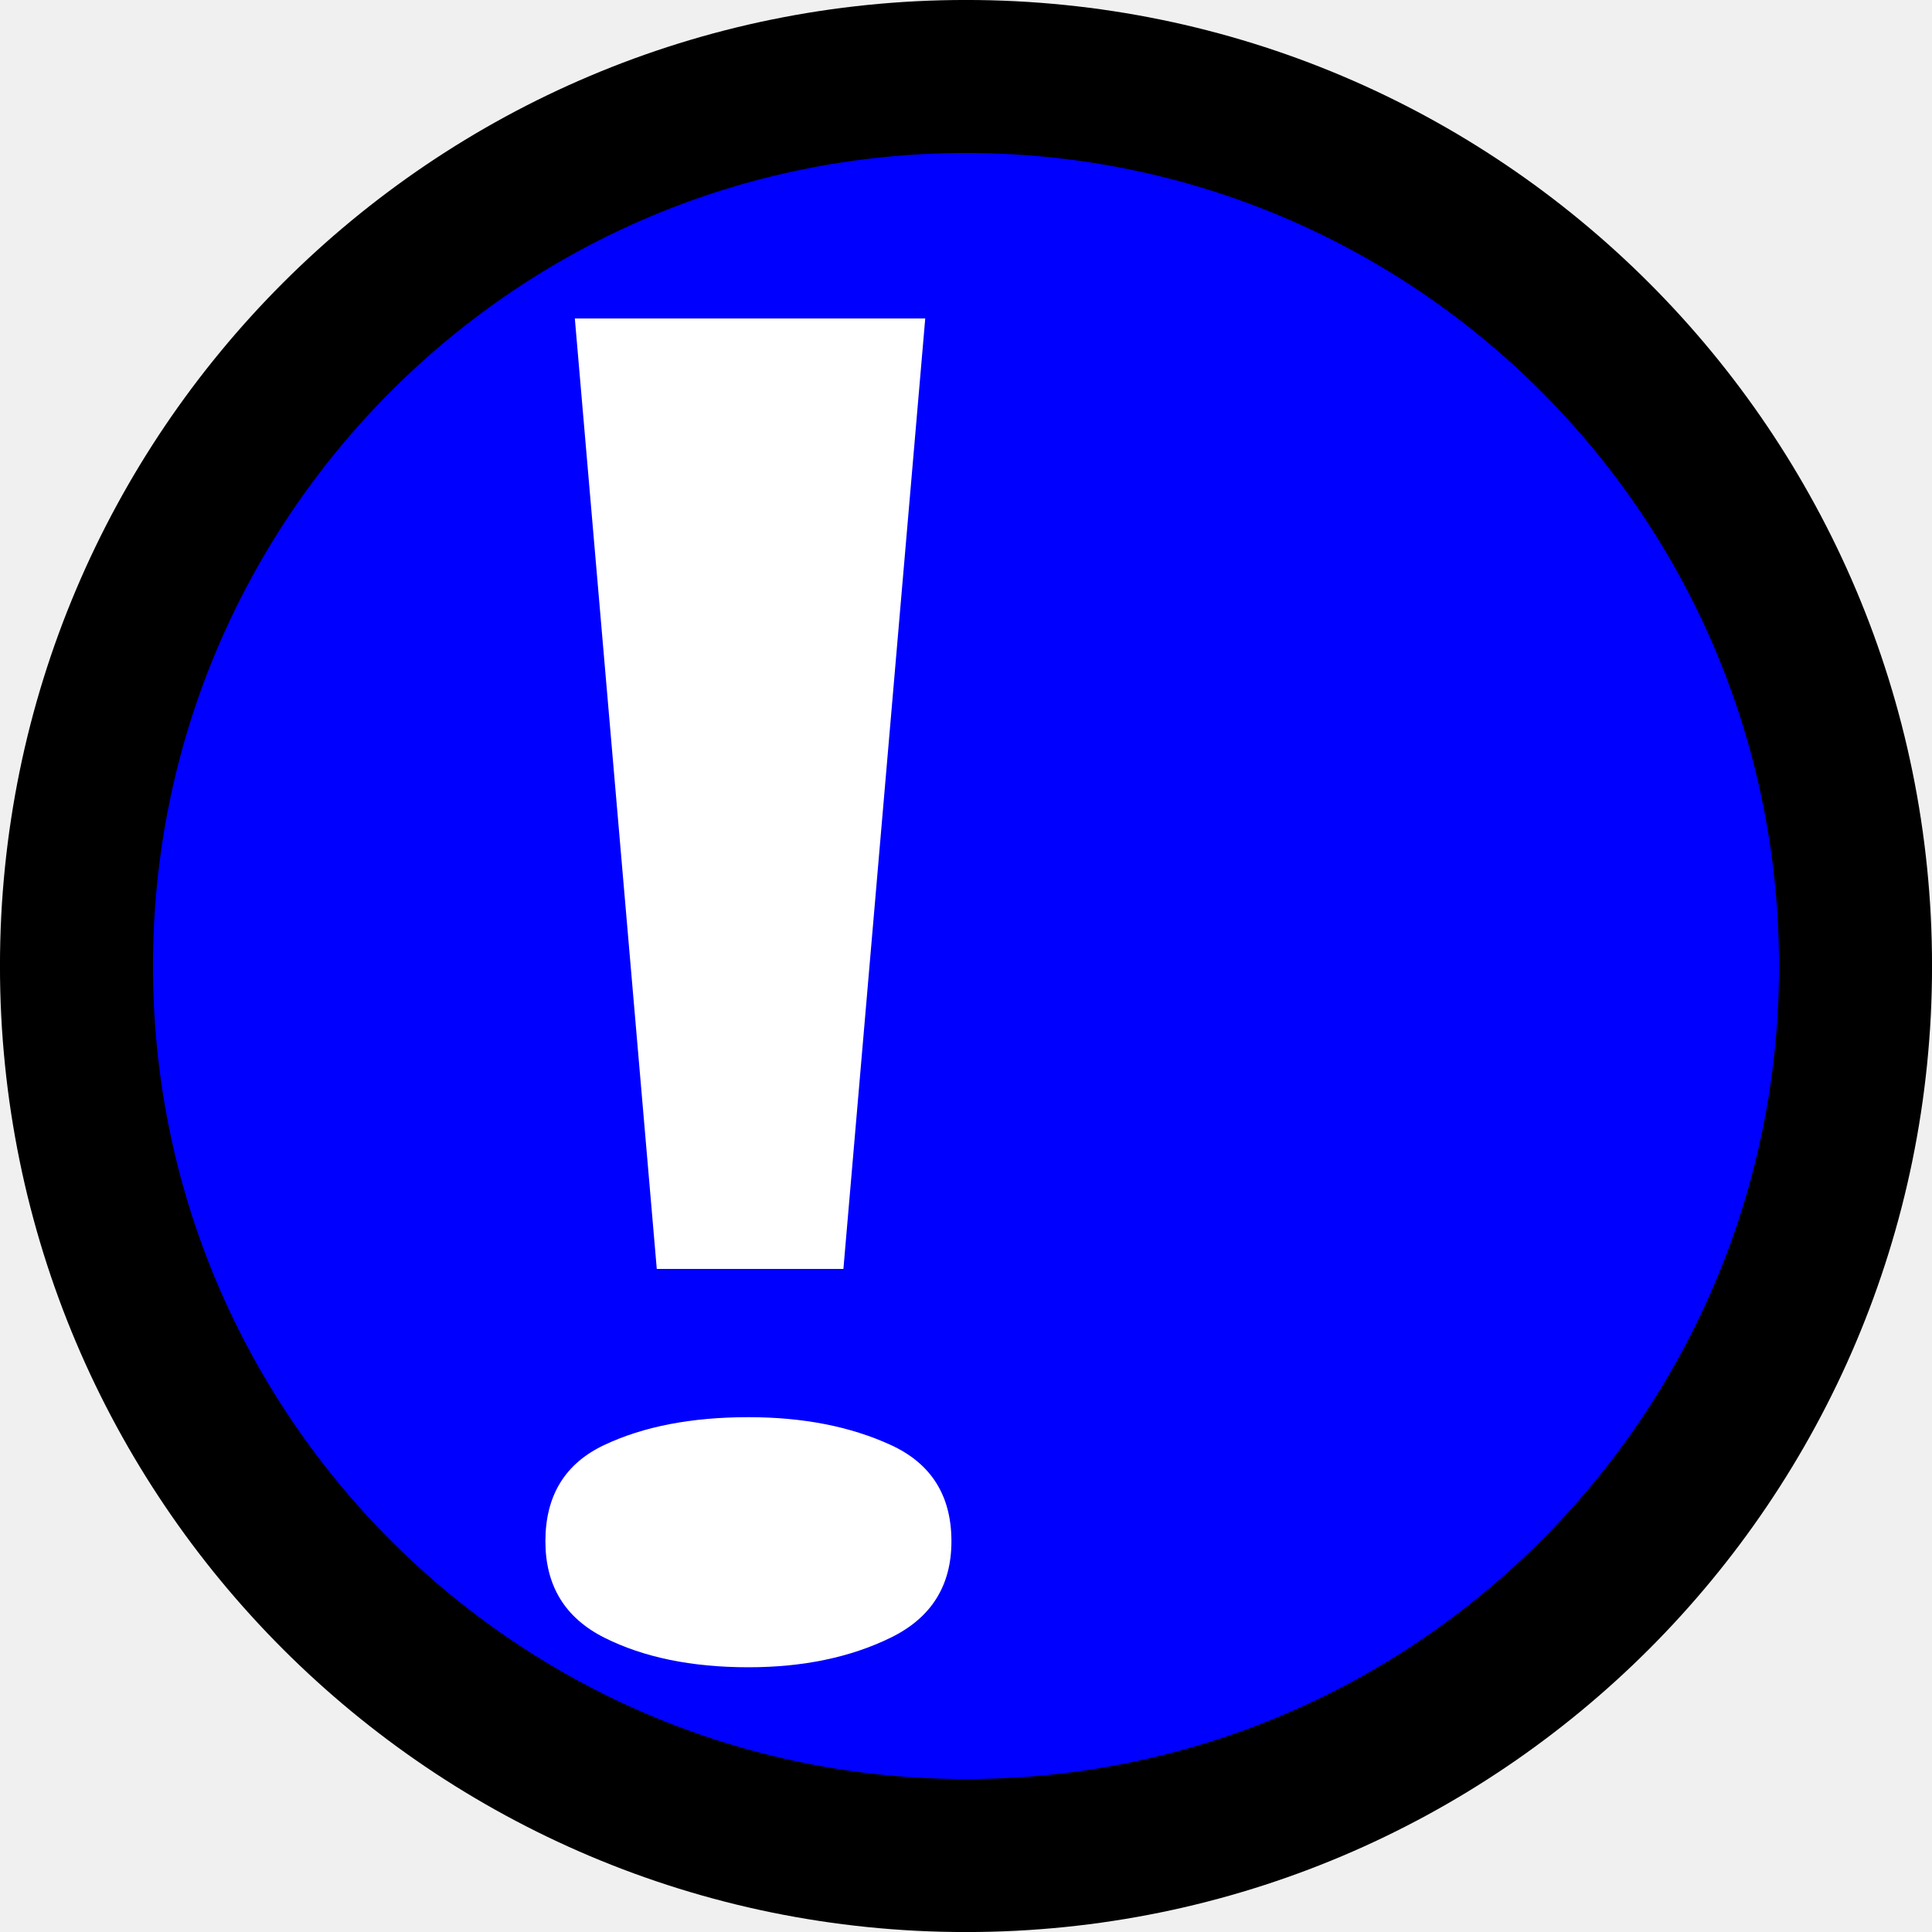
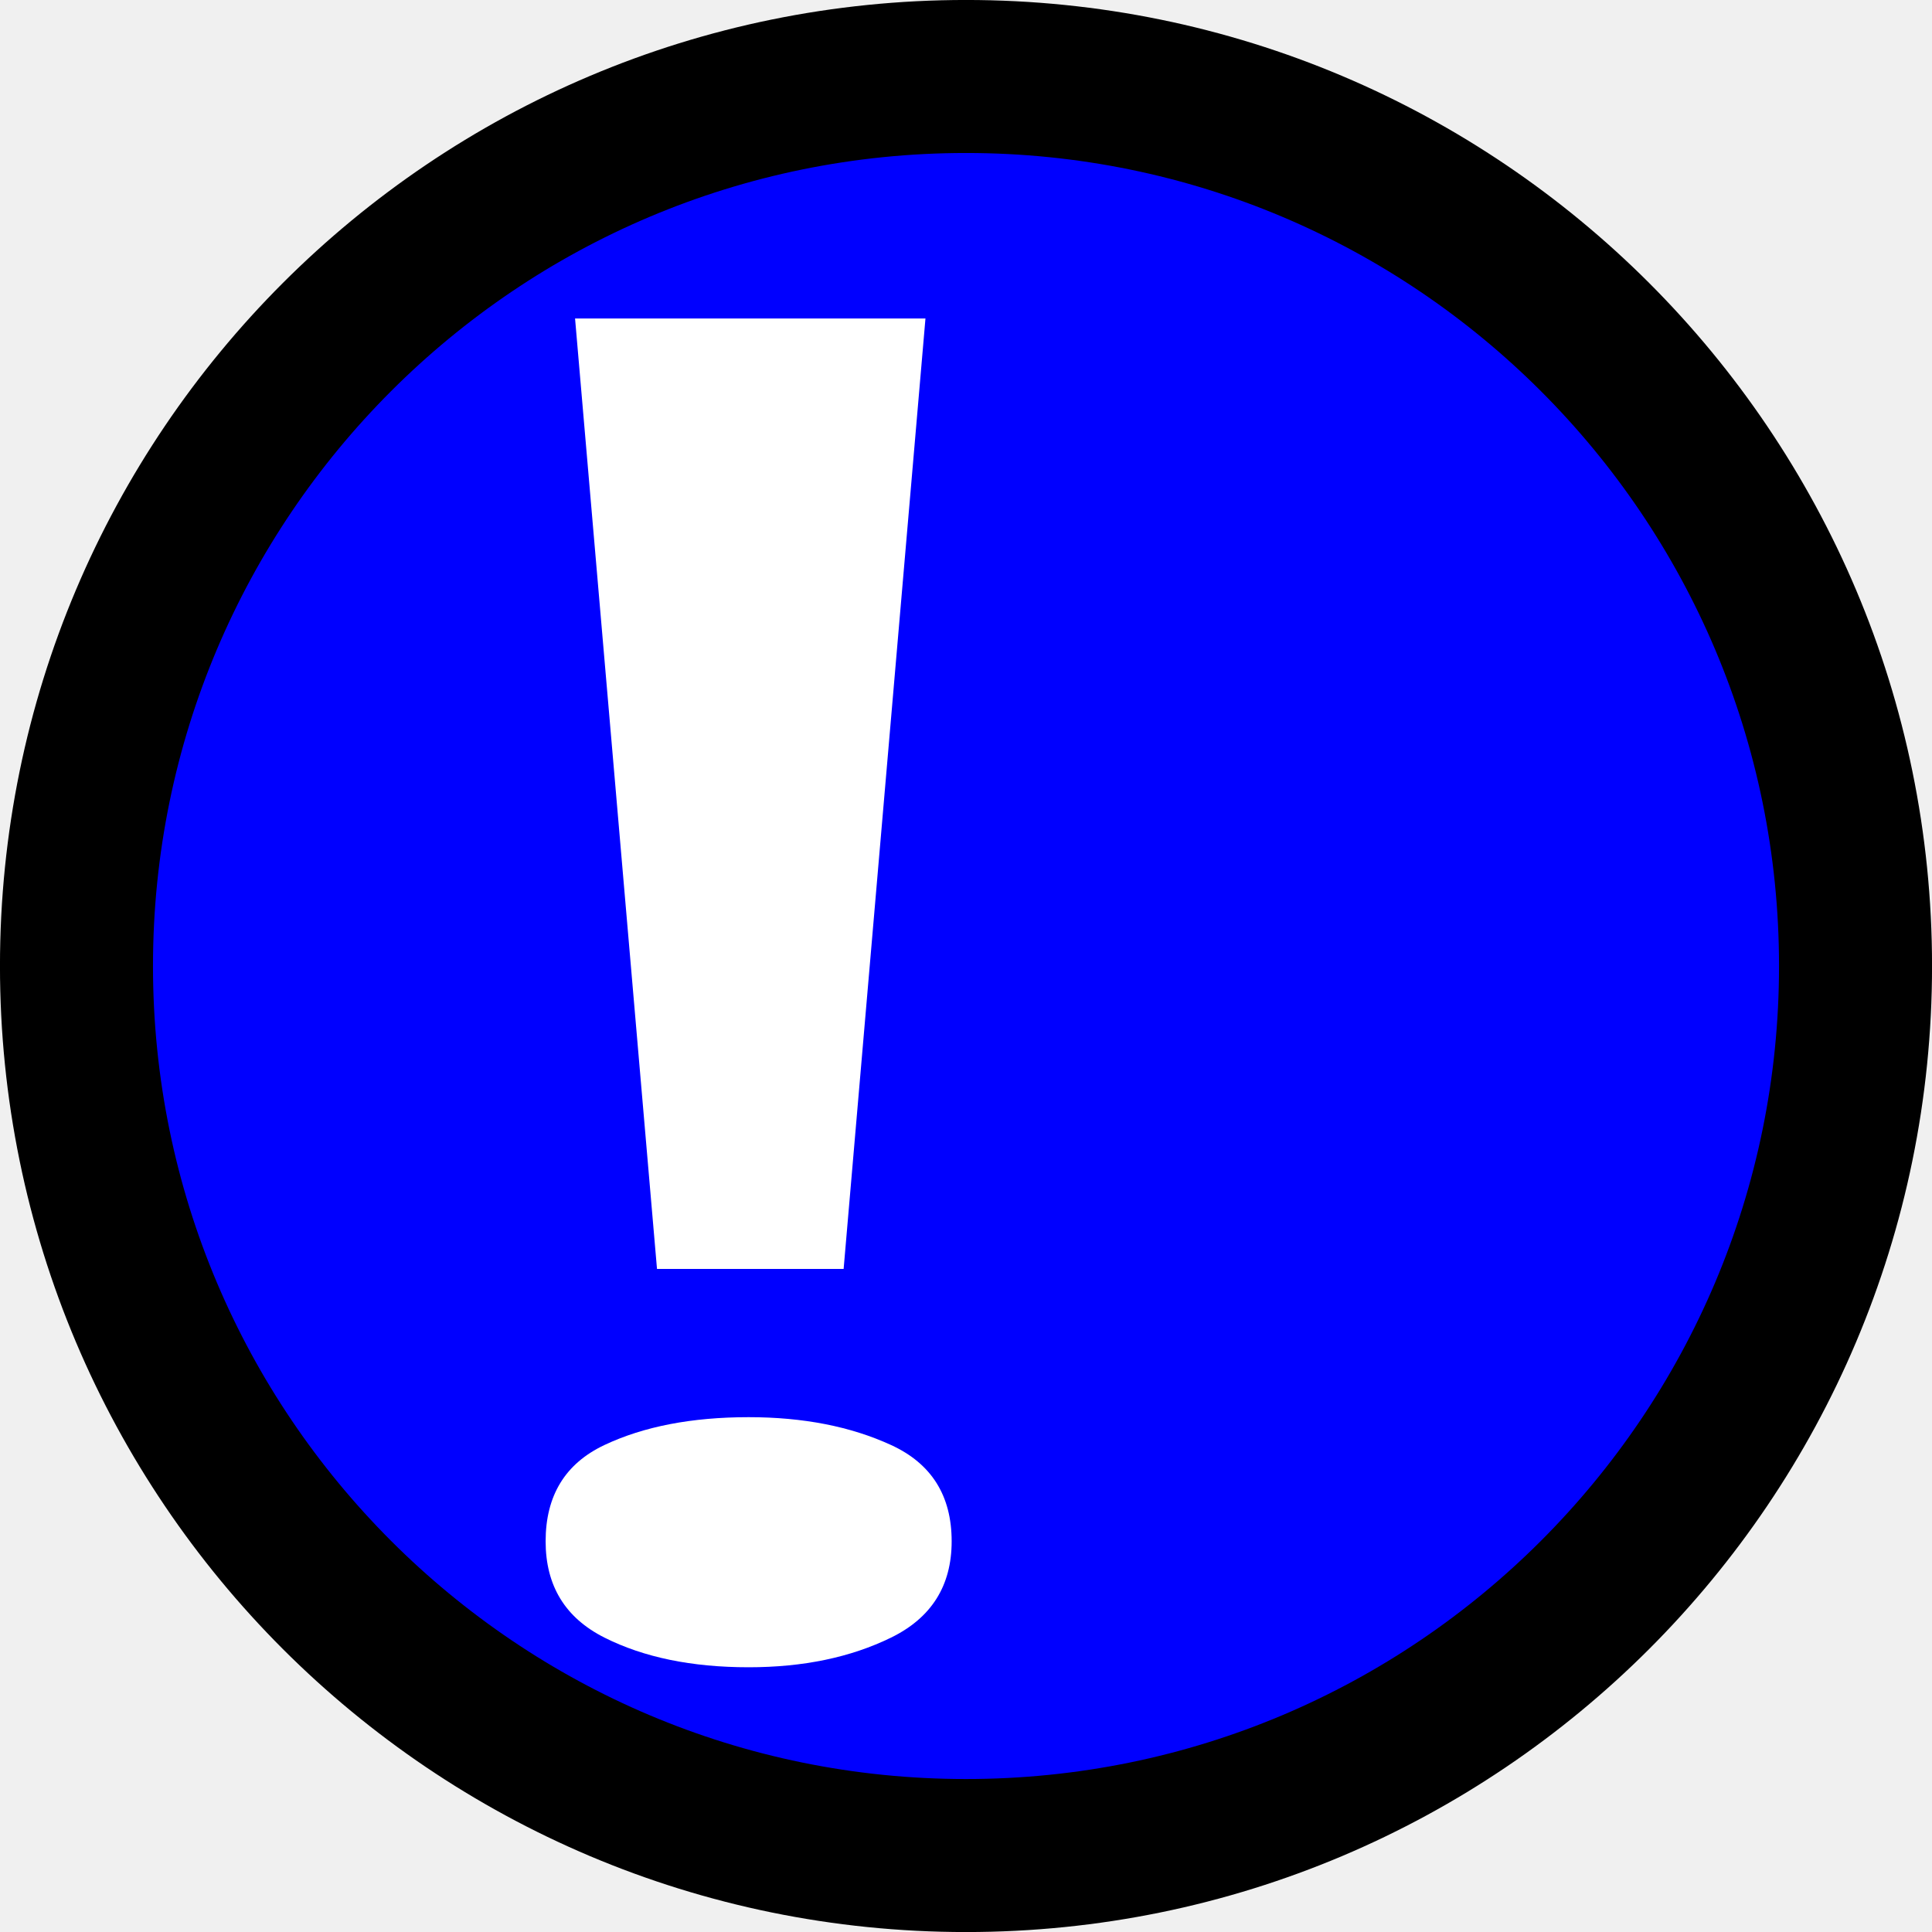
<svg xmlns="http://www.w3.org/2000/svg" width="359.988" height="359.988" id="svg2996" version="1.1">
  <defs id="defs2998" />
  <g id="layer1" transform="translate(-0.00349687,-692.365)">
-     <path style="fill:#0000ff;stroke:#000000;stroke-width:53.571;stroke-linejoin:round;stroke-miterlimit:4;stroke-opacity:1;stroke-dasharray:none" id="path3008" d="m 468.571,332.362 c 0,171.997 -139.431,311.429 -311.429,311.429 -171.997,0 -311.429,-139.431 -311.429,-311.429 0,-171.997 139.431,-311.429 311.429,-311.429 171.997,0 311.429,139.431 311.429,311.429 z" transform="matrix(0.532207,0,0,0.532207,96.36623,695.4751)" />
-     <text id="text3761" y="1327.085" x="43.395" style="font-size:458.967px;font-style:normal;font-weight:normal;line-height:125%;letter-spacing:0px;word-spacing:0px;fill:#ffffff;fill-opacity:1;stroke:none;font-family:Sans" xml:space="preserve" transform="scale(1.329486,0.7521705)">
-       <tspan y="1327.085" x="43.395" id="tspan3763">!</tspan>
+     <circle style="fill:#0000ff;stroke:#000000;stroke-width:53.571;stroke-linejoin:round;stroke-miterlimit:4;stroke-dasharray:none;stroke-opacity:1" id="path3008" transform="matrix(0.532207,0,0,0.532207,96.36623,695.4751)" cx="157.143" cy="332.362" r="311.429" />
+     <text id="text3761" y="1327.085" x="43.425" style="font-style:normal;font-weight:normal;font-size:458.967px;line-height:125%;font-family:Sans;letter-spacing:0px;word-spacing:0px;fill:#ffffff;fill-opacity:1;stroke:none" xml:space="preserve" transform="scale(1.329486,0.7521705)">
+       <tspan y="1327.085" x="43.425" id="tspan3763">!</tspan>
    </text>
  </g>
</svg>
